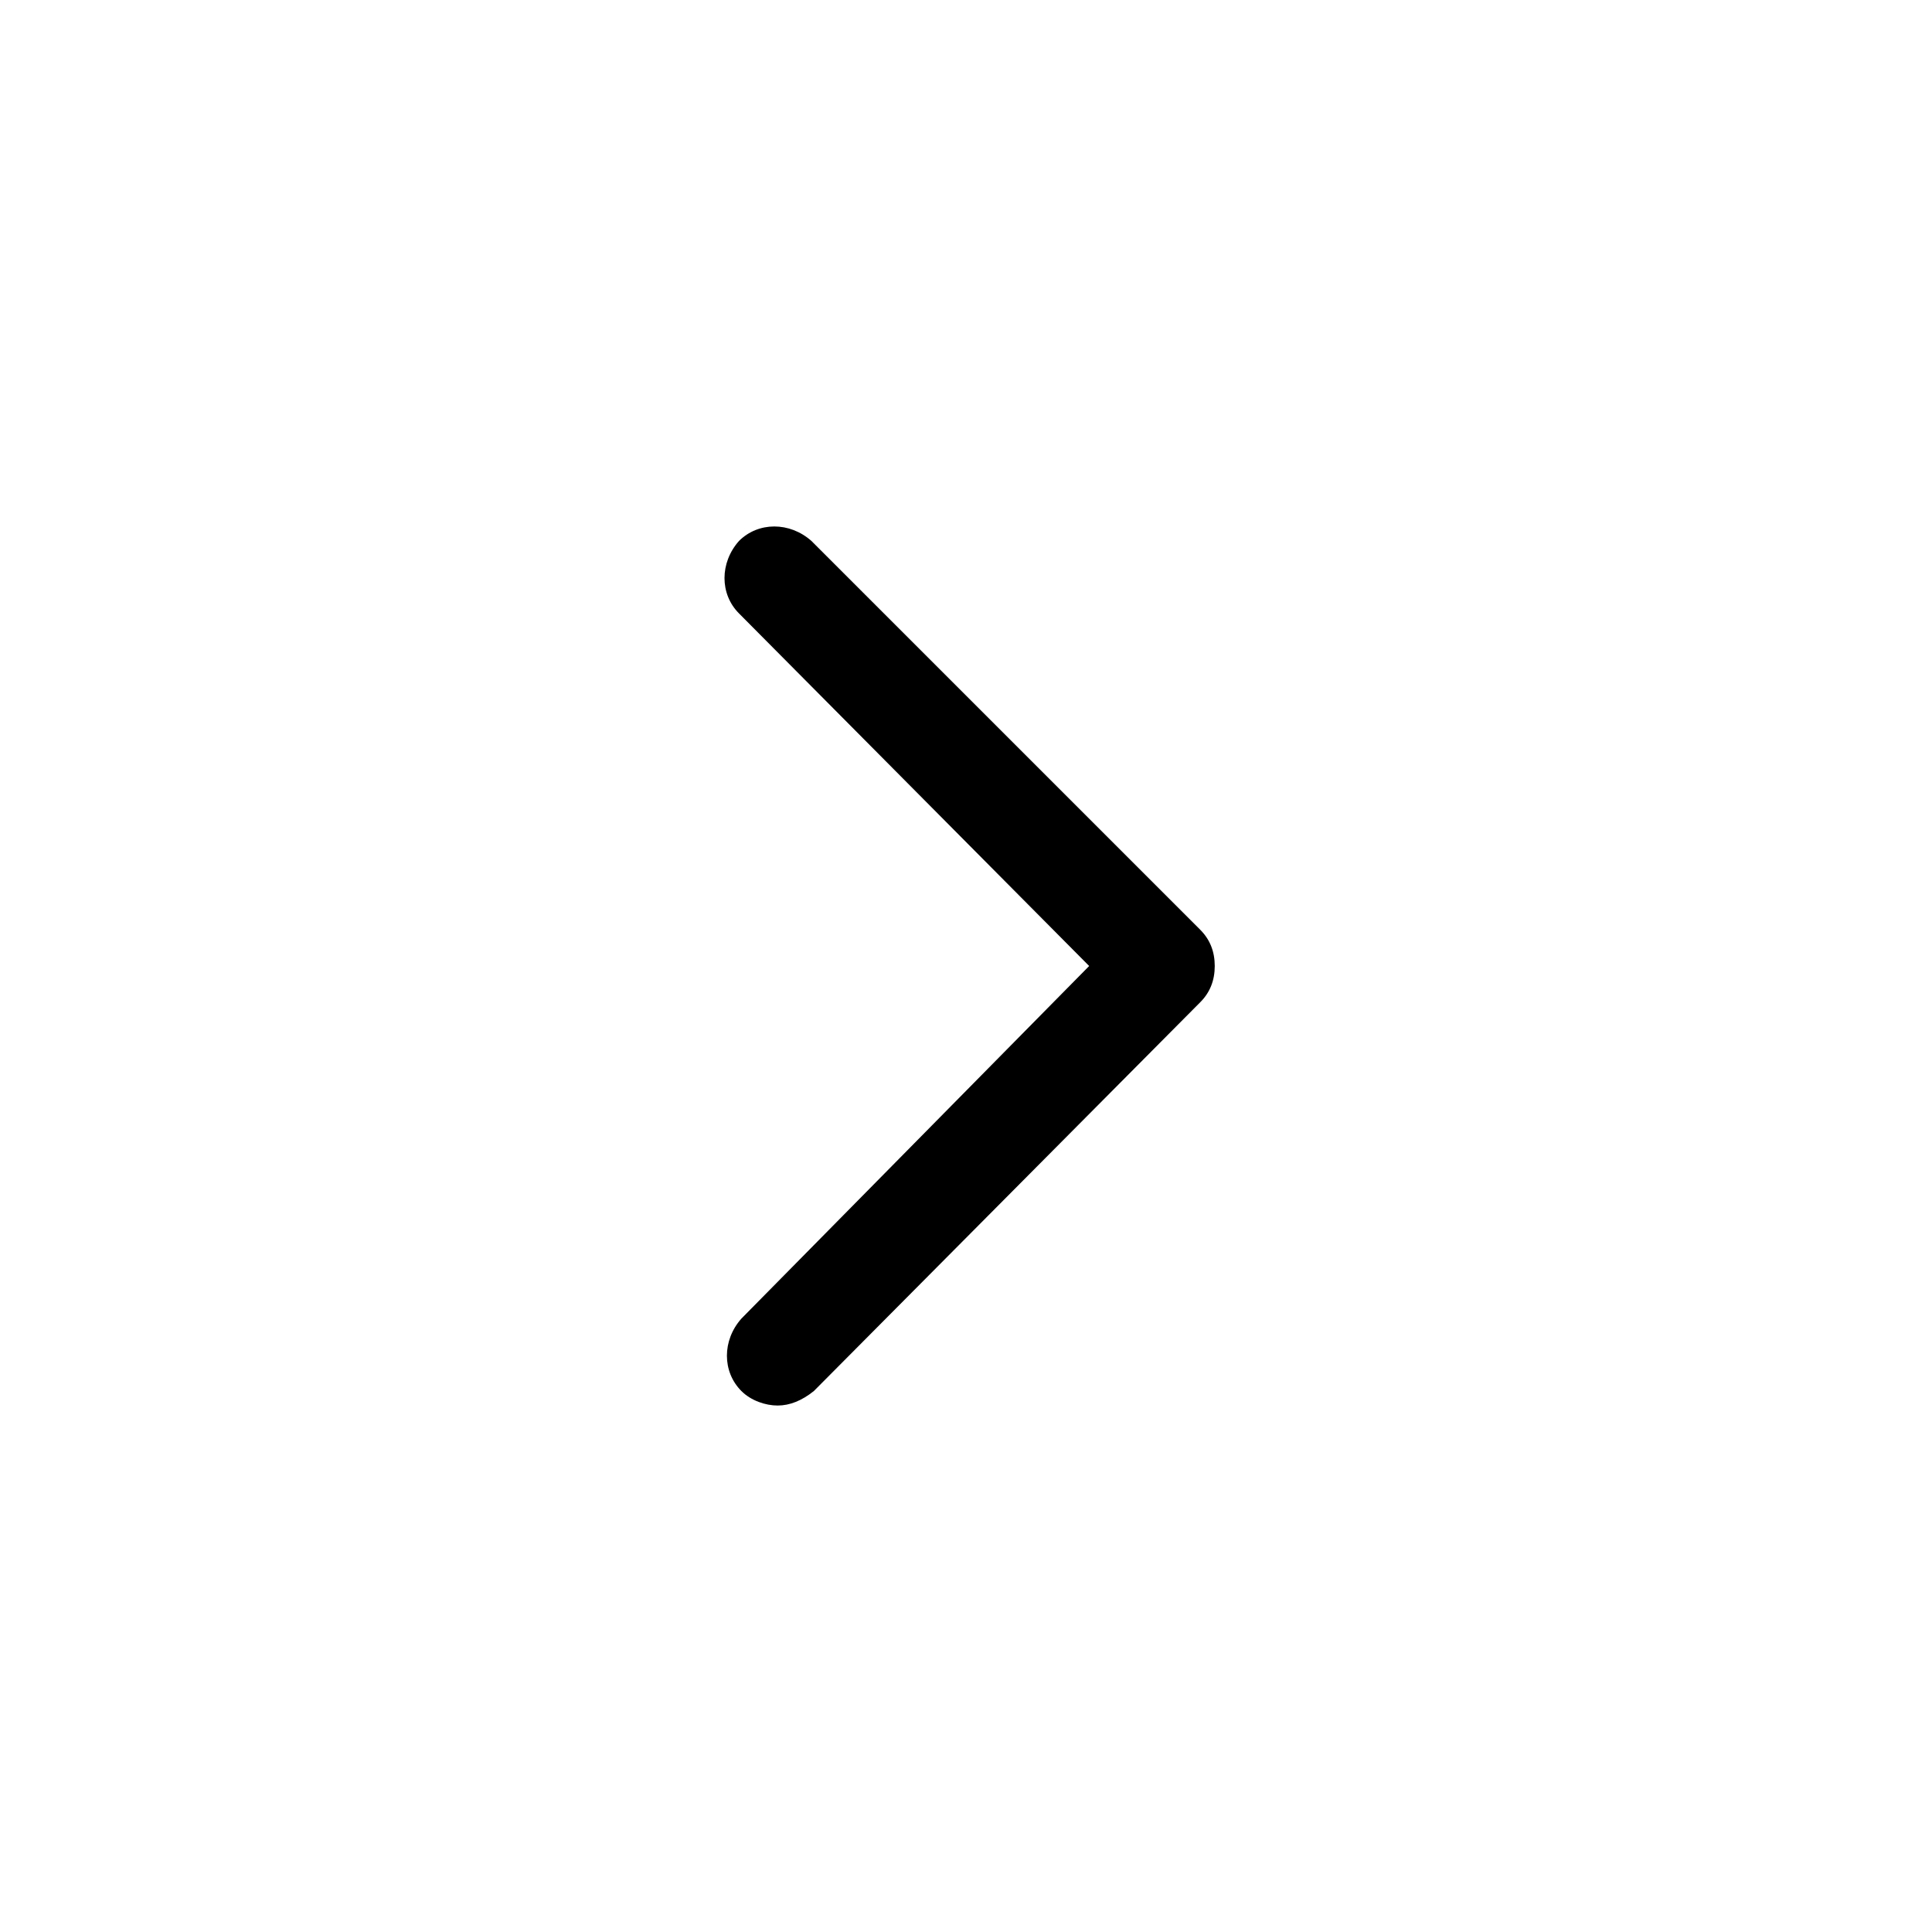
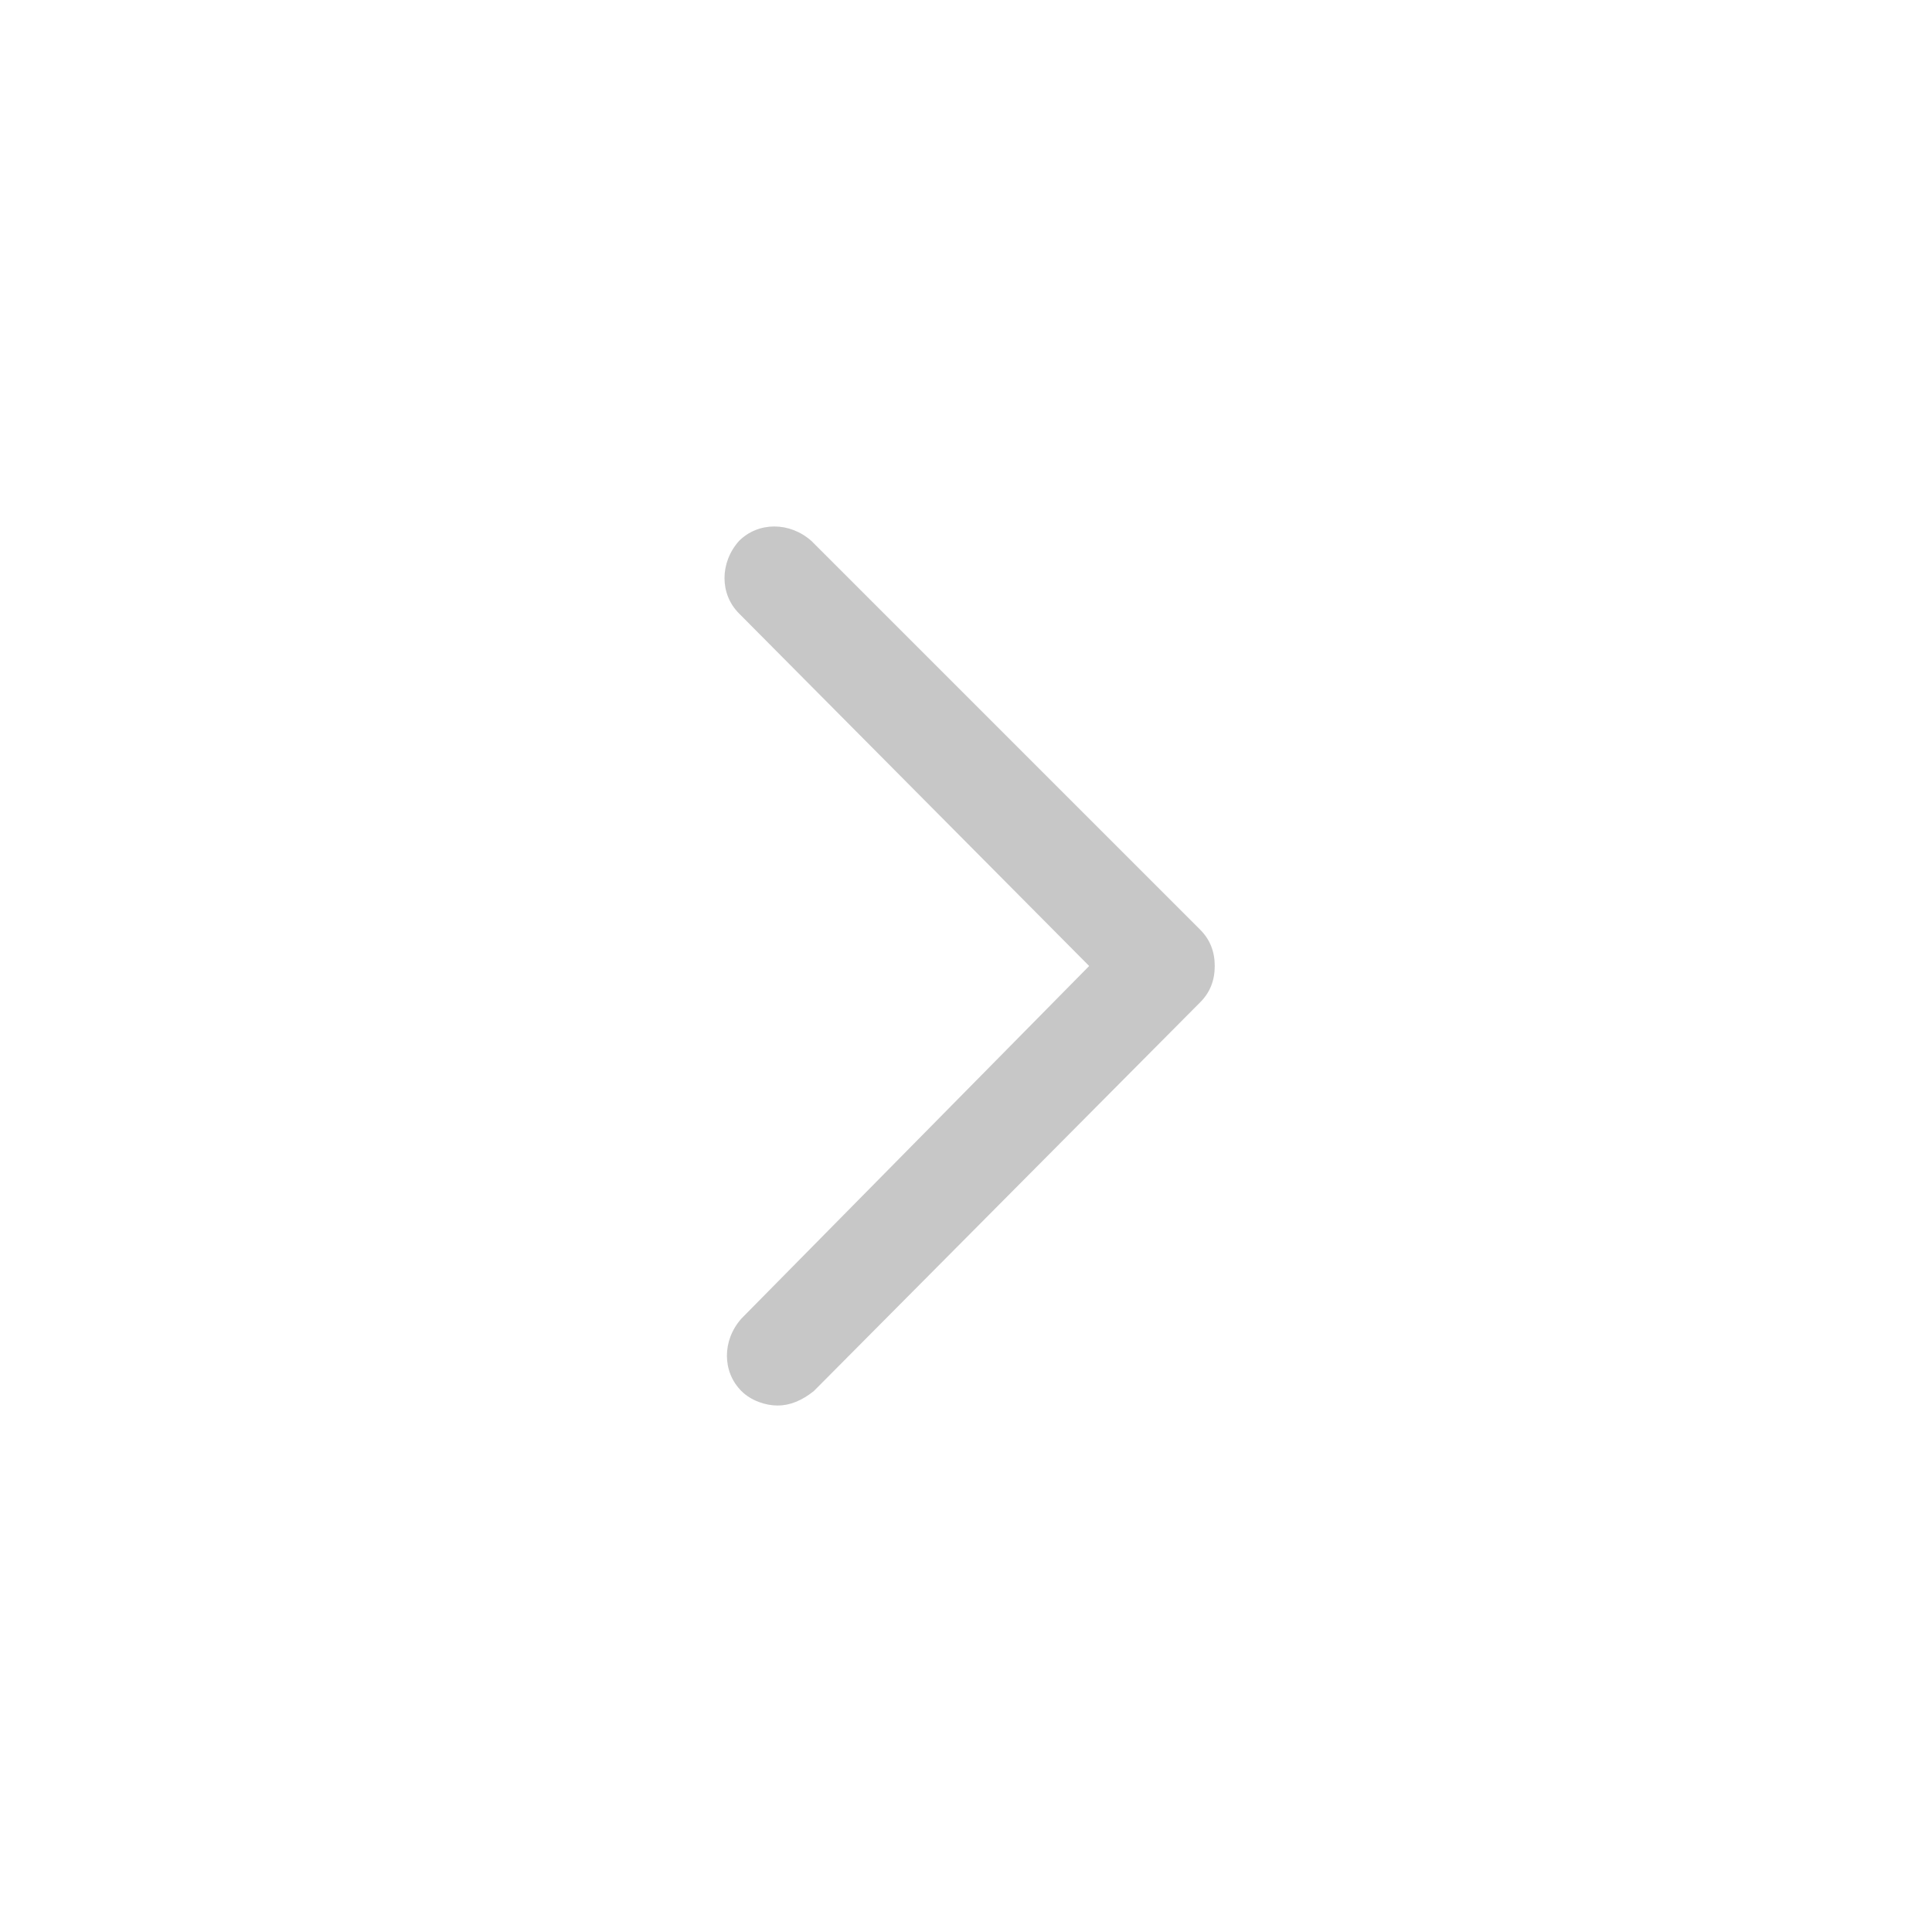
- <svg xmlns="http://www.w3.org/2000/svg" fill="#000000" width="800px" height="800px" viewBox="-12 0 32 32" version="1.1">
+ <svg xmlns="http://www.w3.org/2000/svg" fill="#c7c7c7" width="800px" height="800px" viewBox="-12 0 32 32" version="1.1">
  <path d="M0.88 23.28c-0.2 0-0.44-0.080-0.6-0.24-0.32-0.32-0.32-0.84 0-1.2l5.76-5.84-5.8-5.84c-0.32-0.32-0.32-0.84 0-1.2 0.32-0.32 0.84-0.32 1.2 0l6.44 6.44c0.16 0.16 0.24 0.36 0.24 0.6s-0.080 0.44-0.24 0.6l-6.4 6.44c-0.2 0.16-0.4 0.24-0.6 0.24z" />
</svg>
